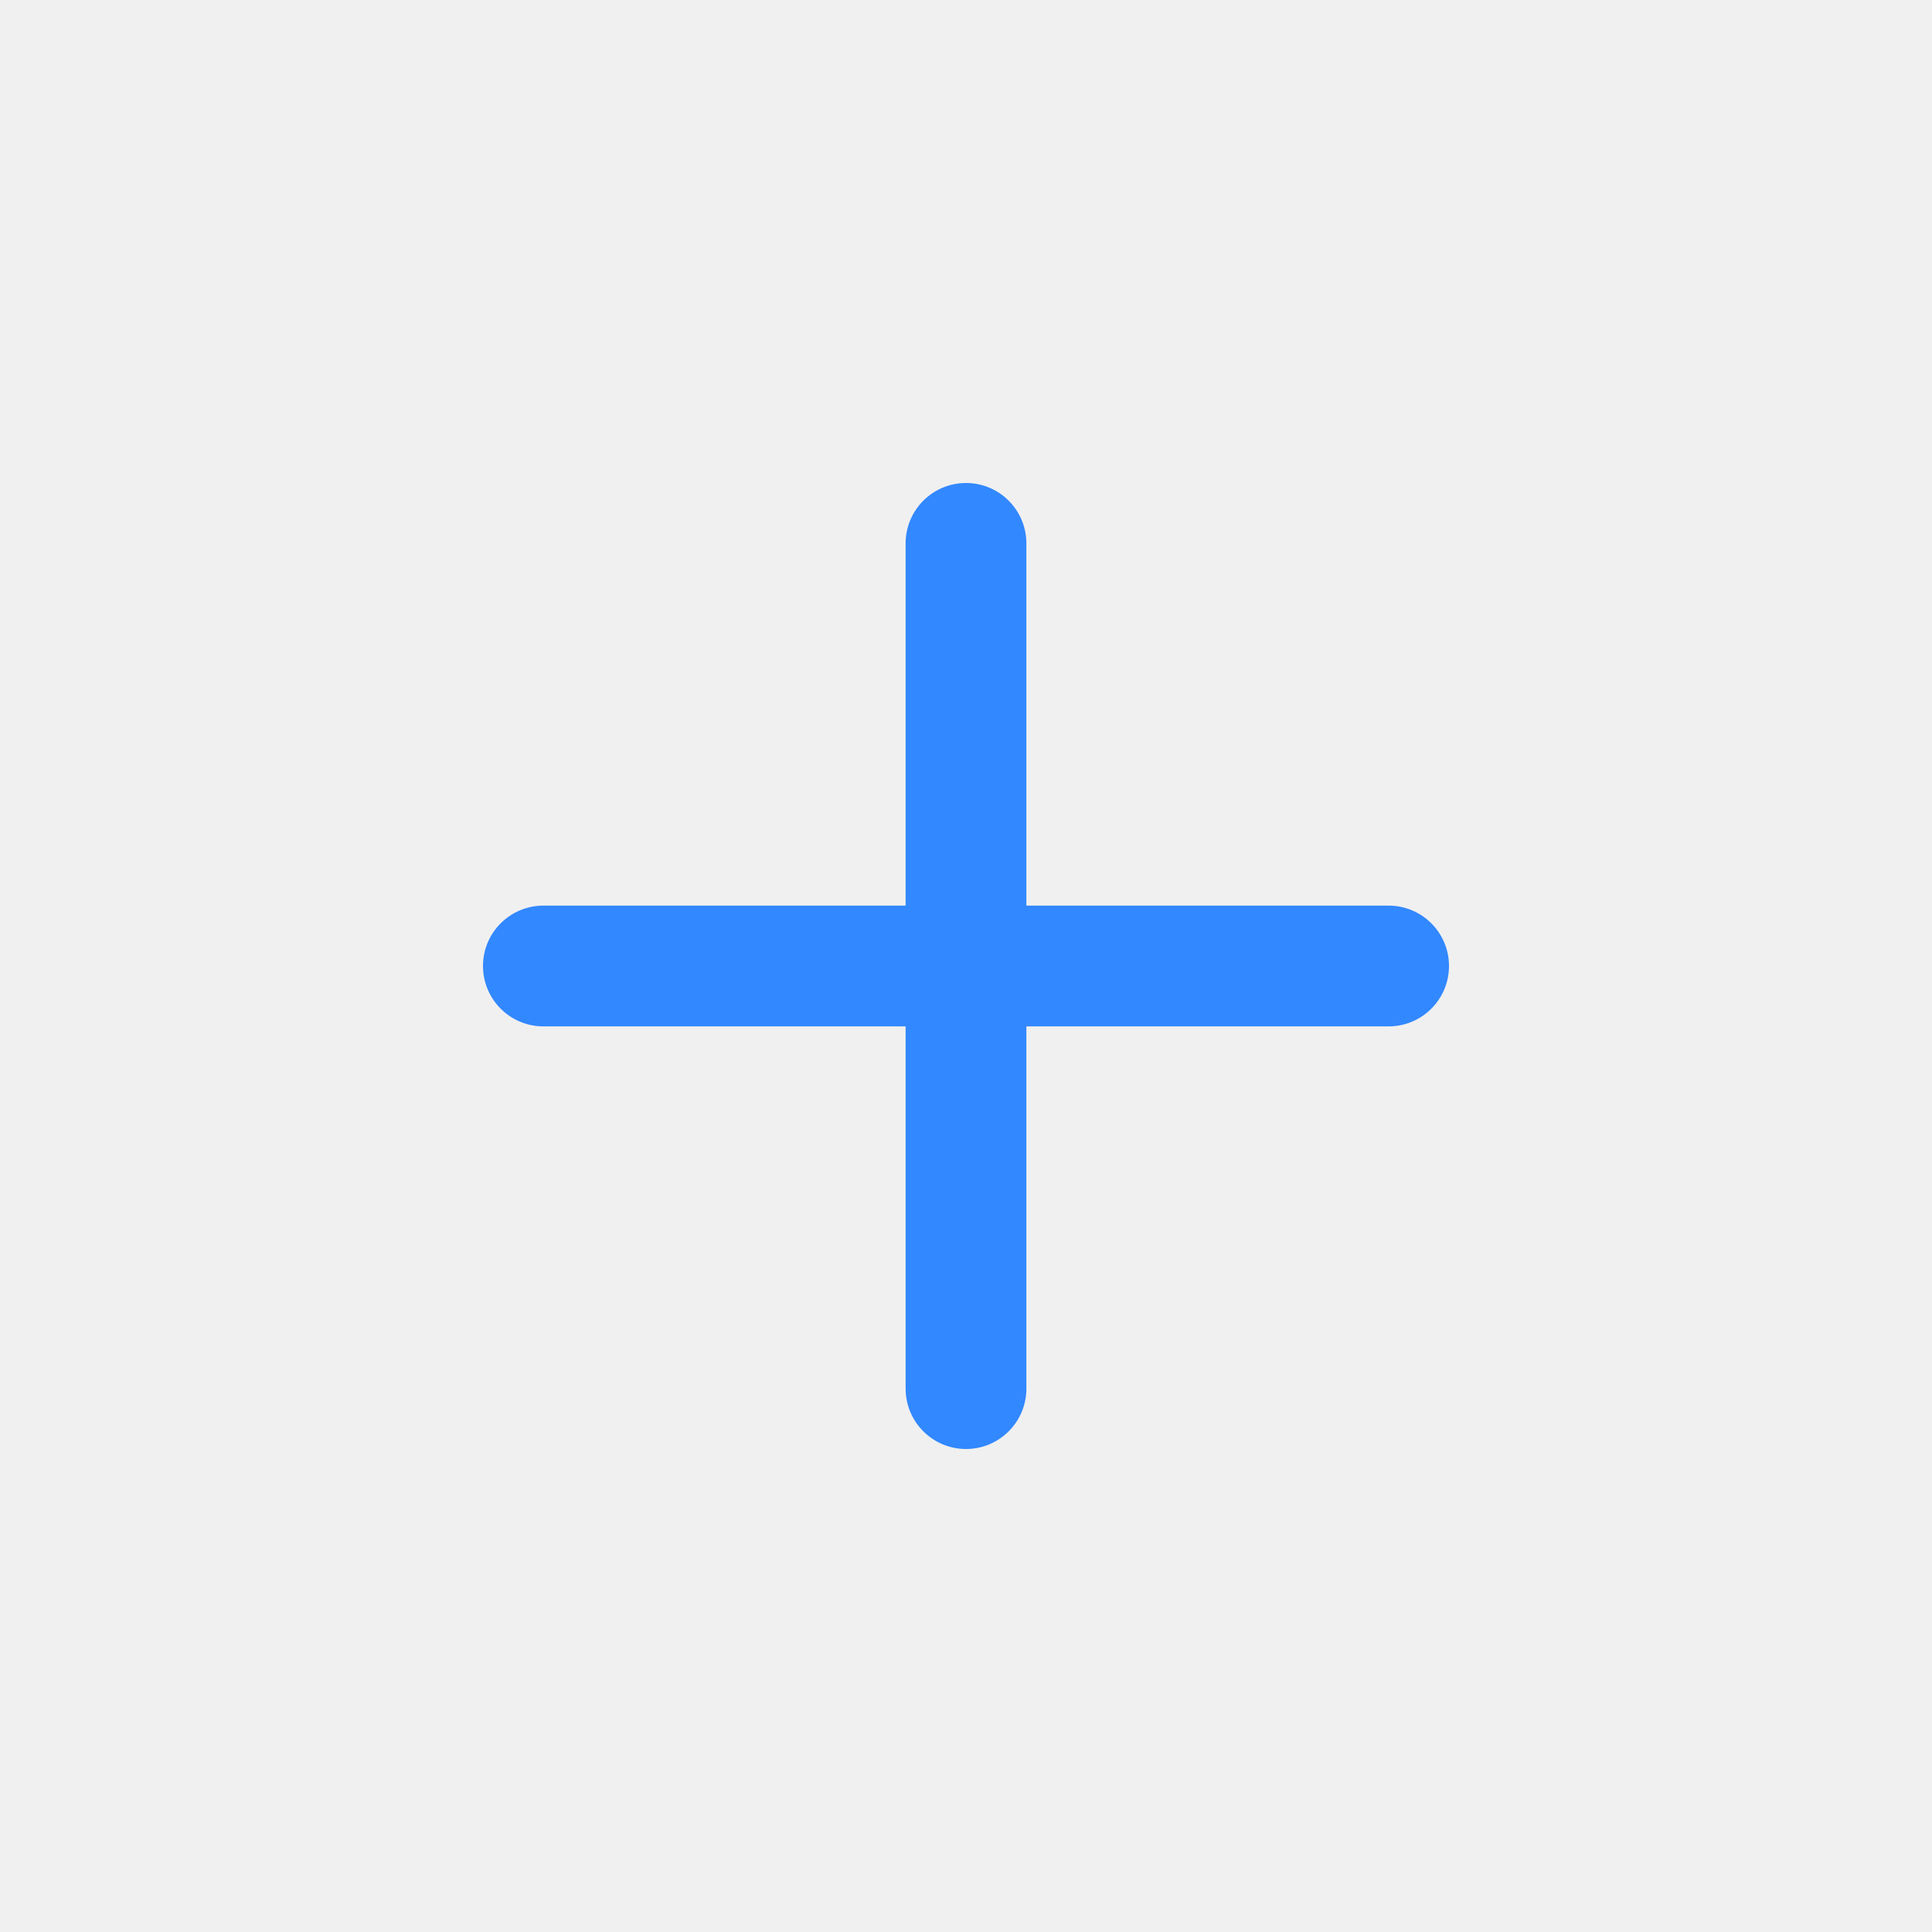
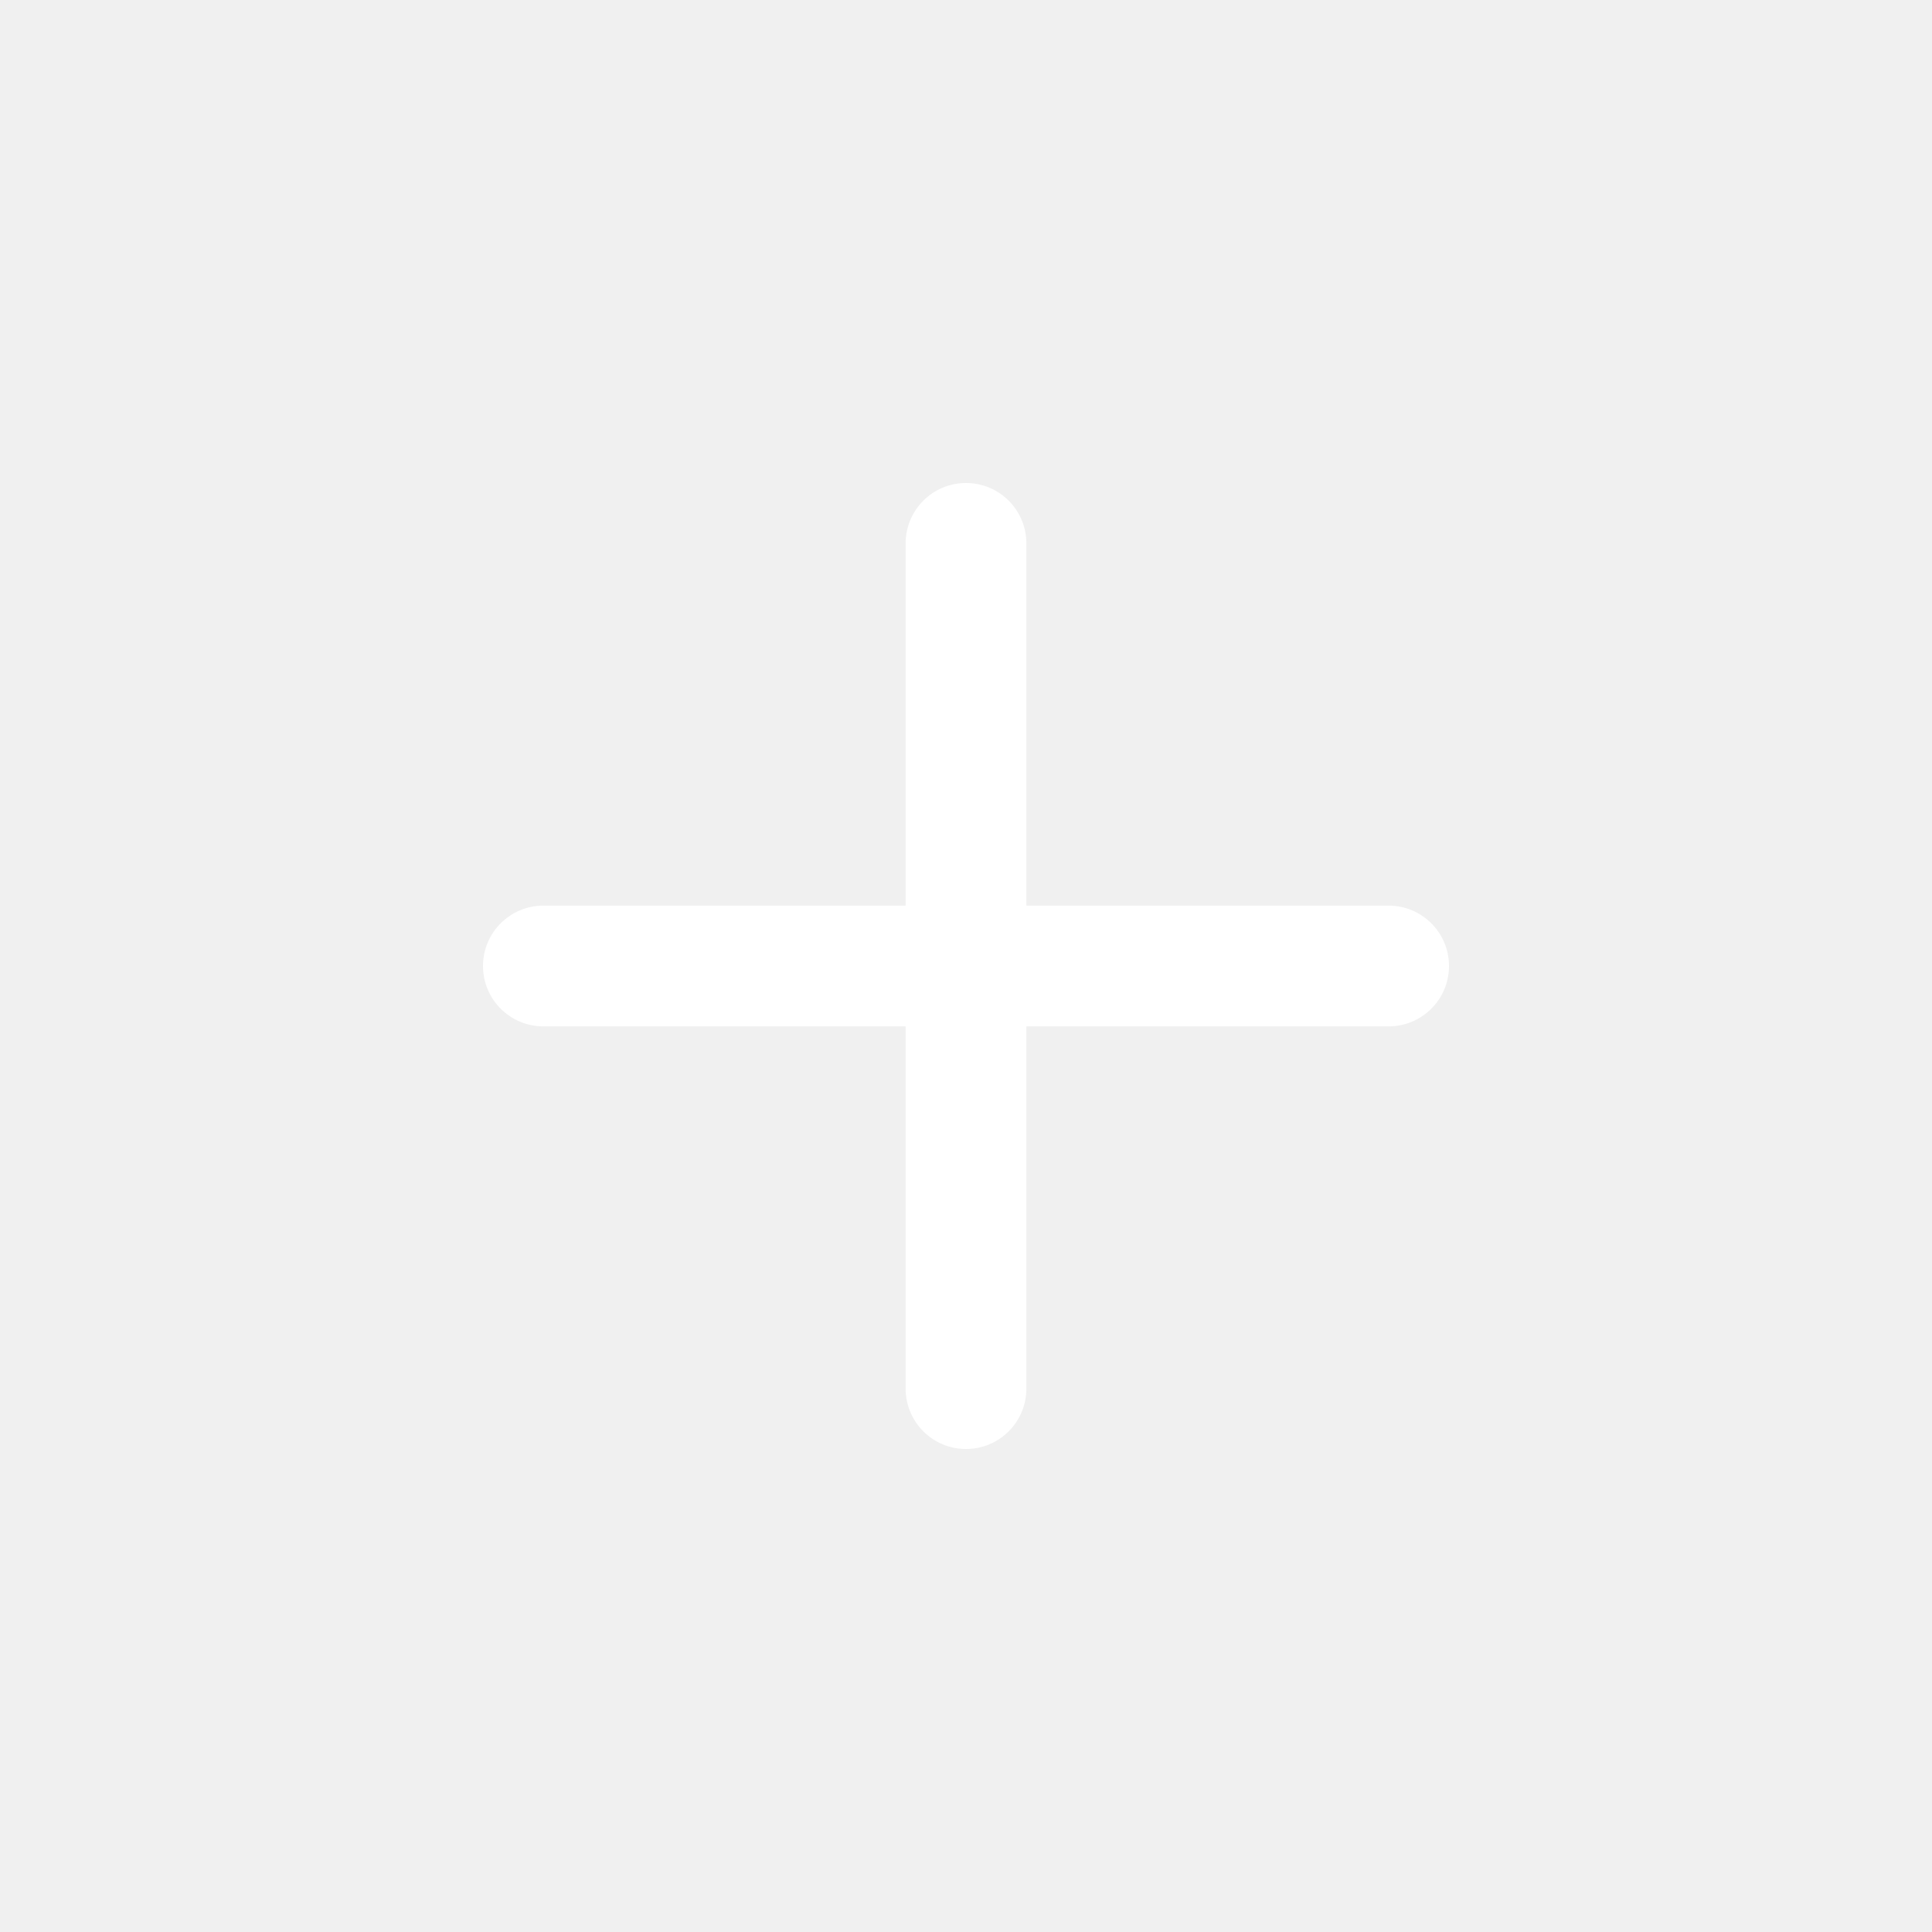
- <svg xmlns="http://www.w3.org/2000/svg" width="58" height="58" fill="#3288ff" class="bi bi-plus" viewBox="0 0 16 16">
+ <svg xmlns="http://www.w3.org/2000/svg" width="58" height="58" fill="#FFFFFF" class="bi bi-plus" viewBox="0 0 16 16">
  <path d="M8 4a.5.5 0 0 1 .5.5v3h3a.5.5 0 0 1 0 1h-3v3a.5.5 0 0 1-1 0v-3h-3a.5.5 0 0 1 0-1h3v-3A.5.5 0 0 1 8 4" />
</svg>
